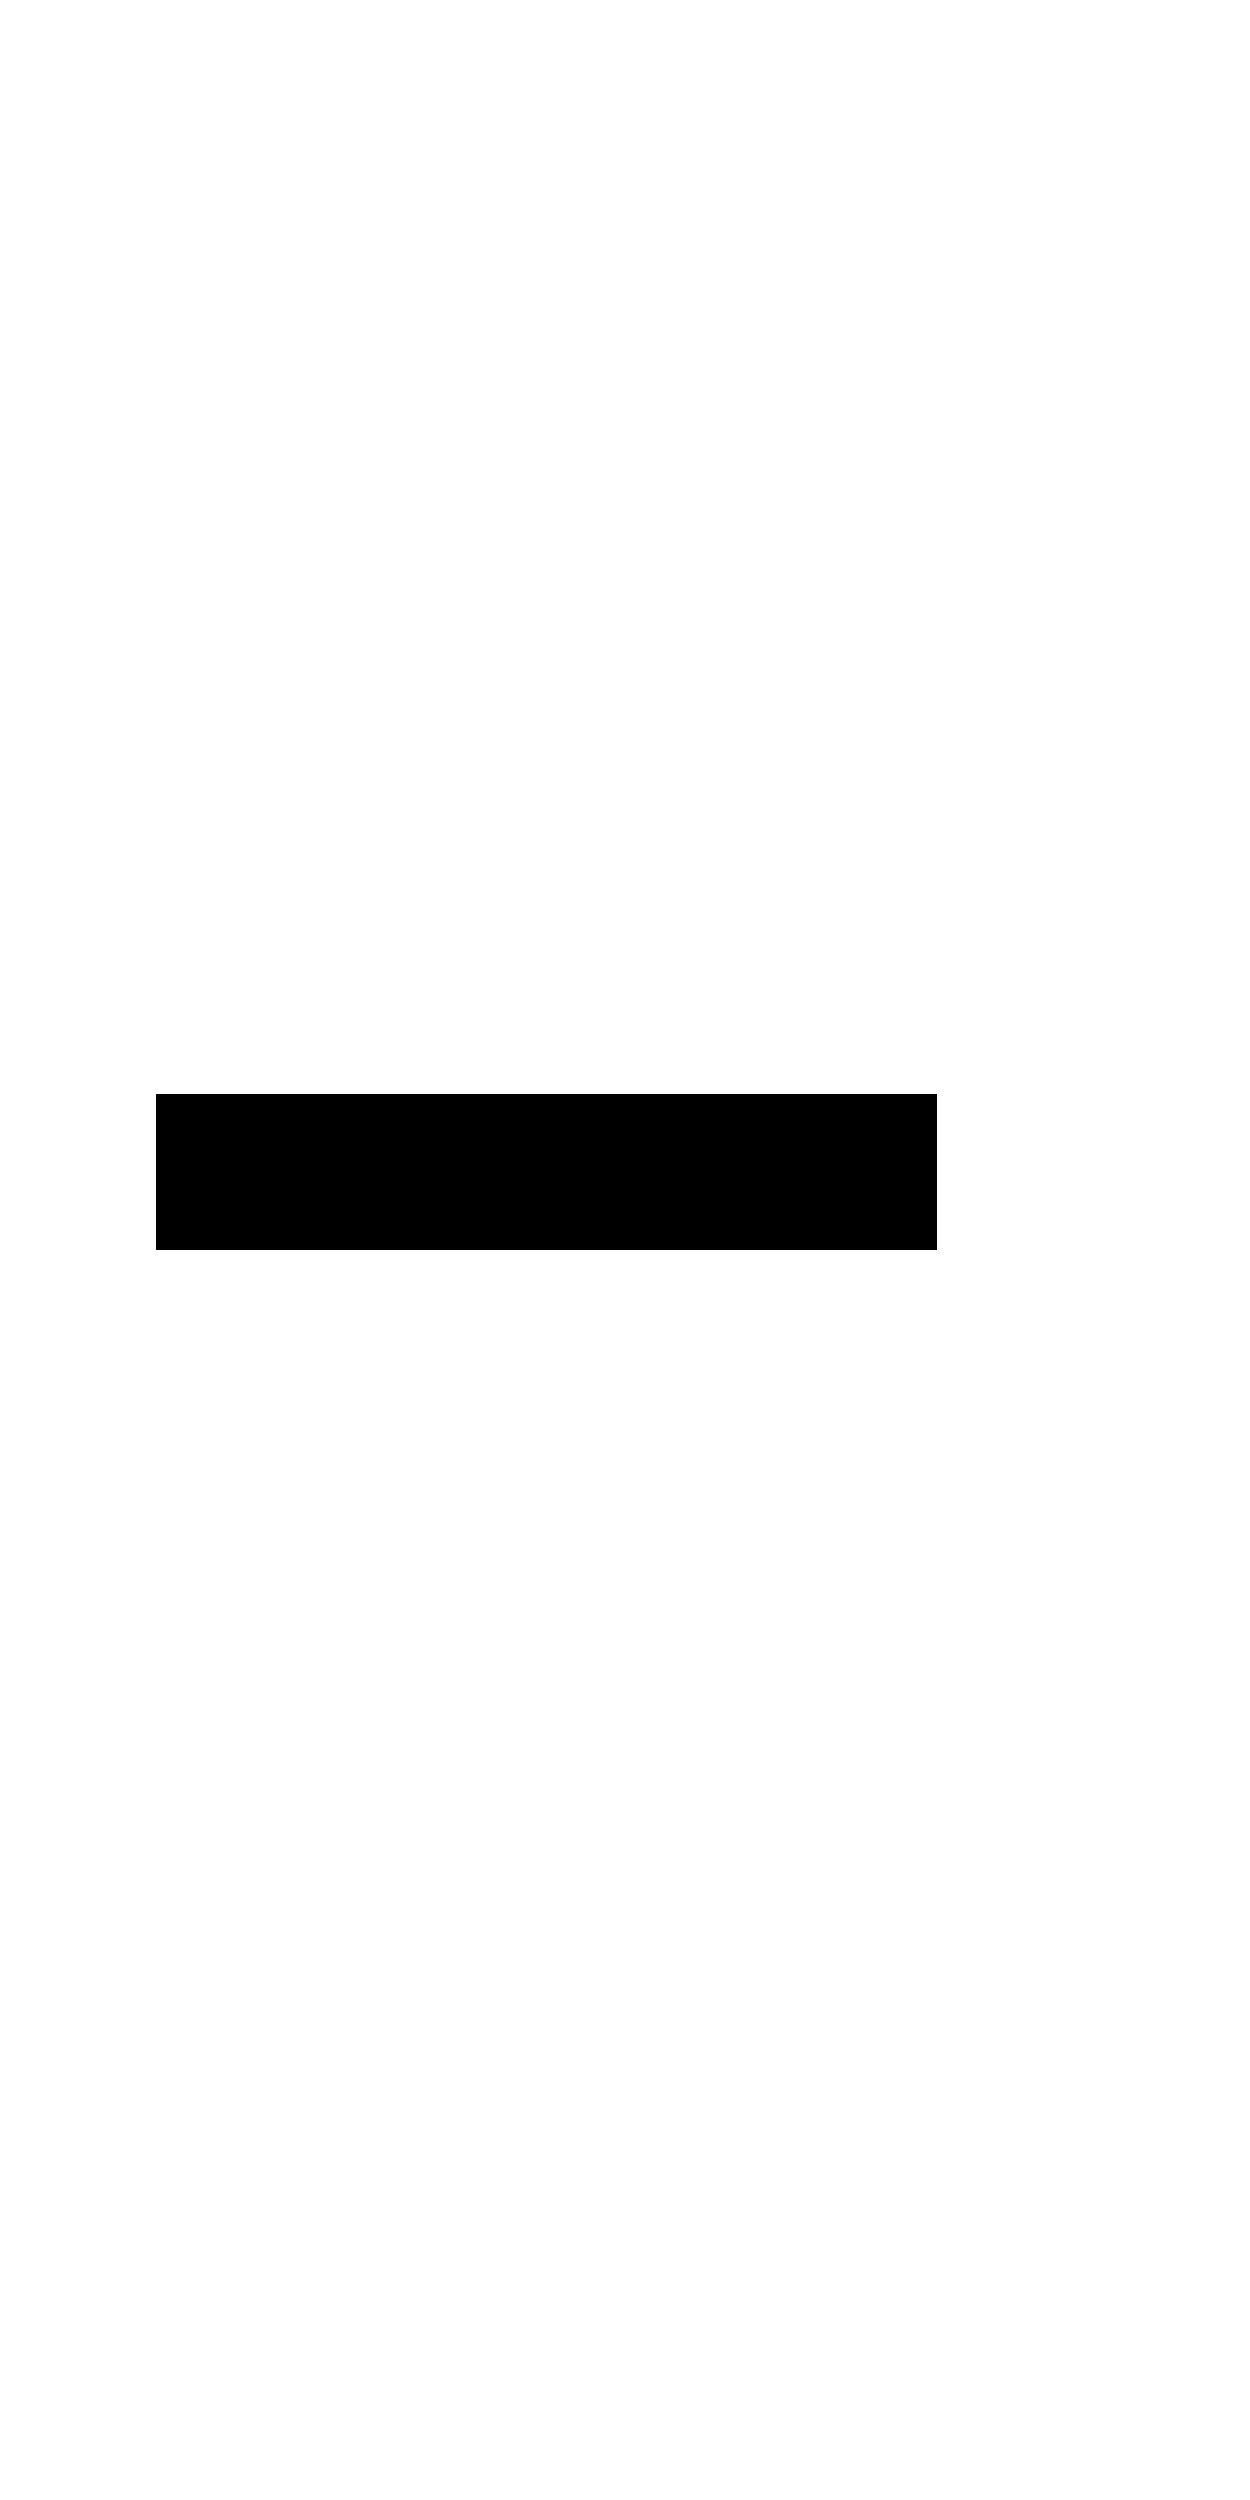
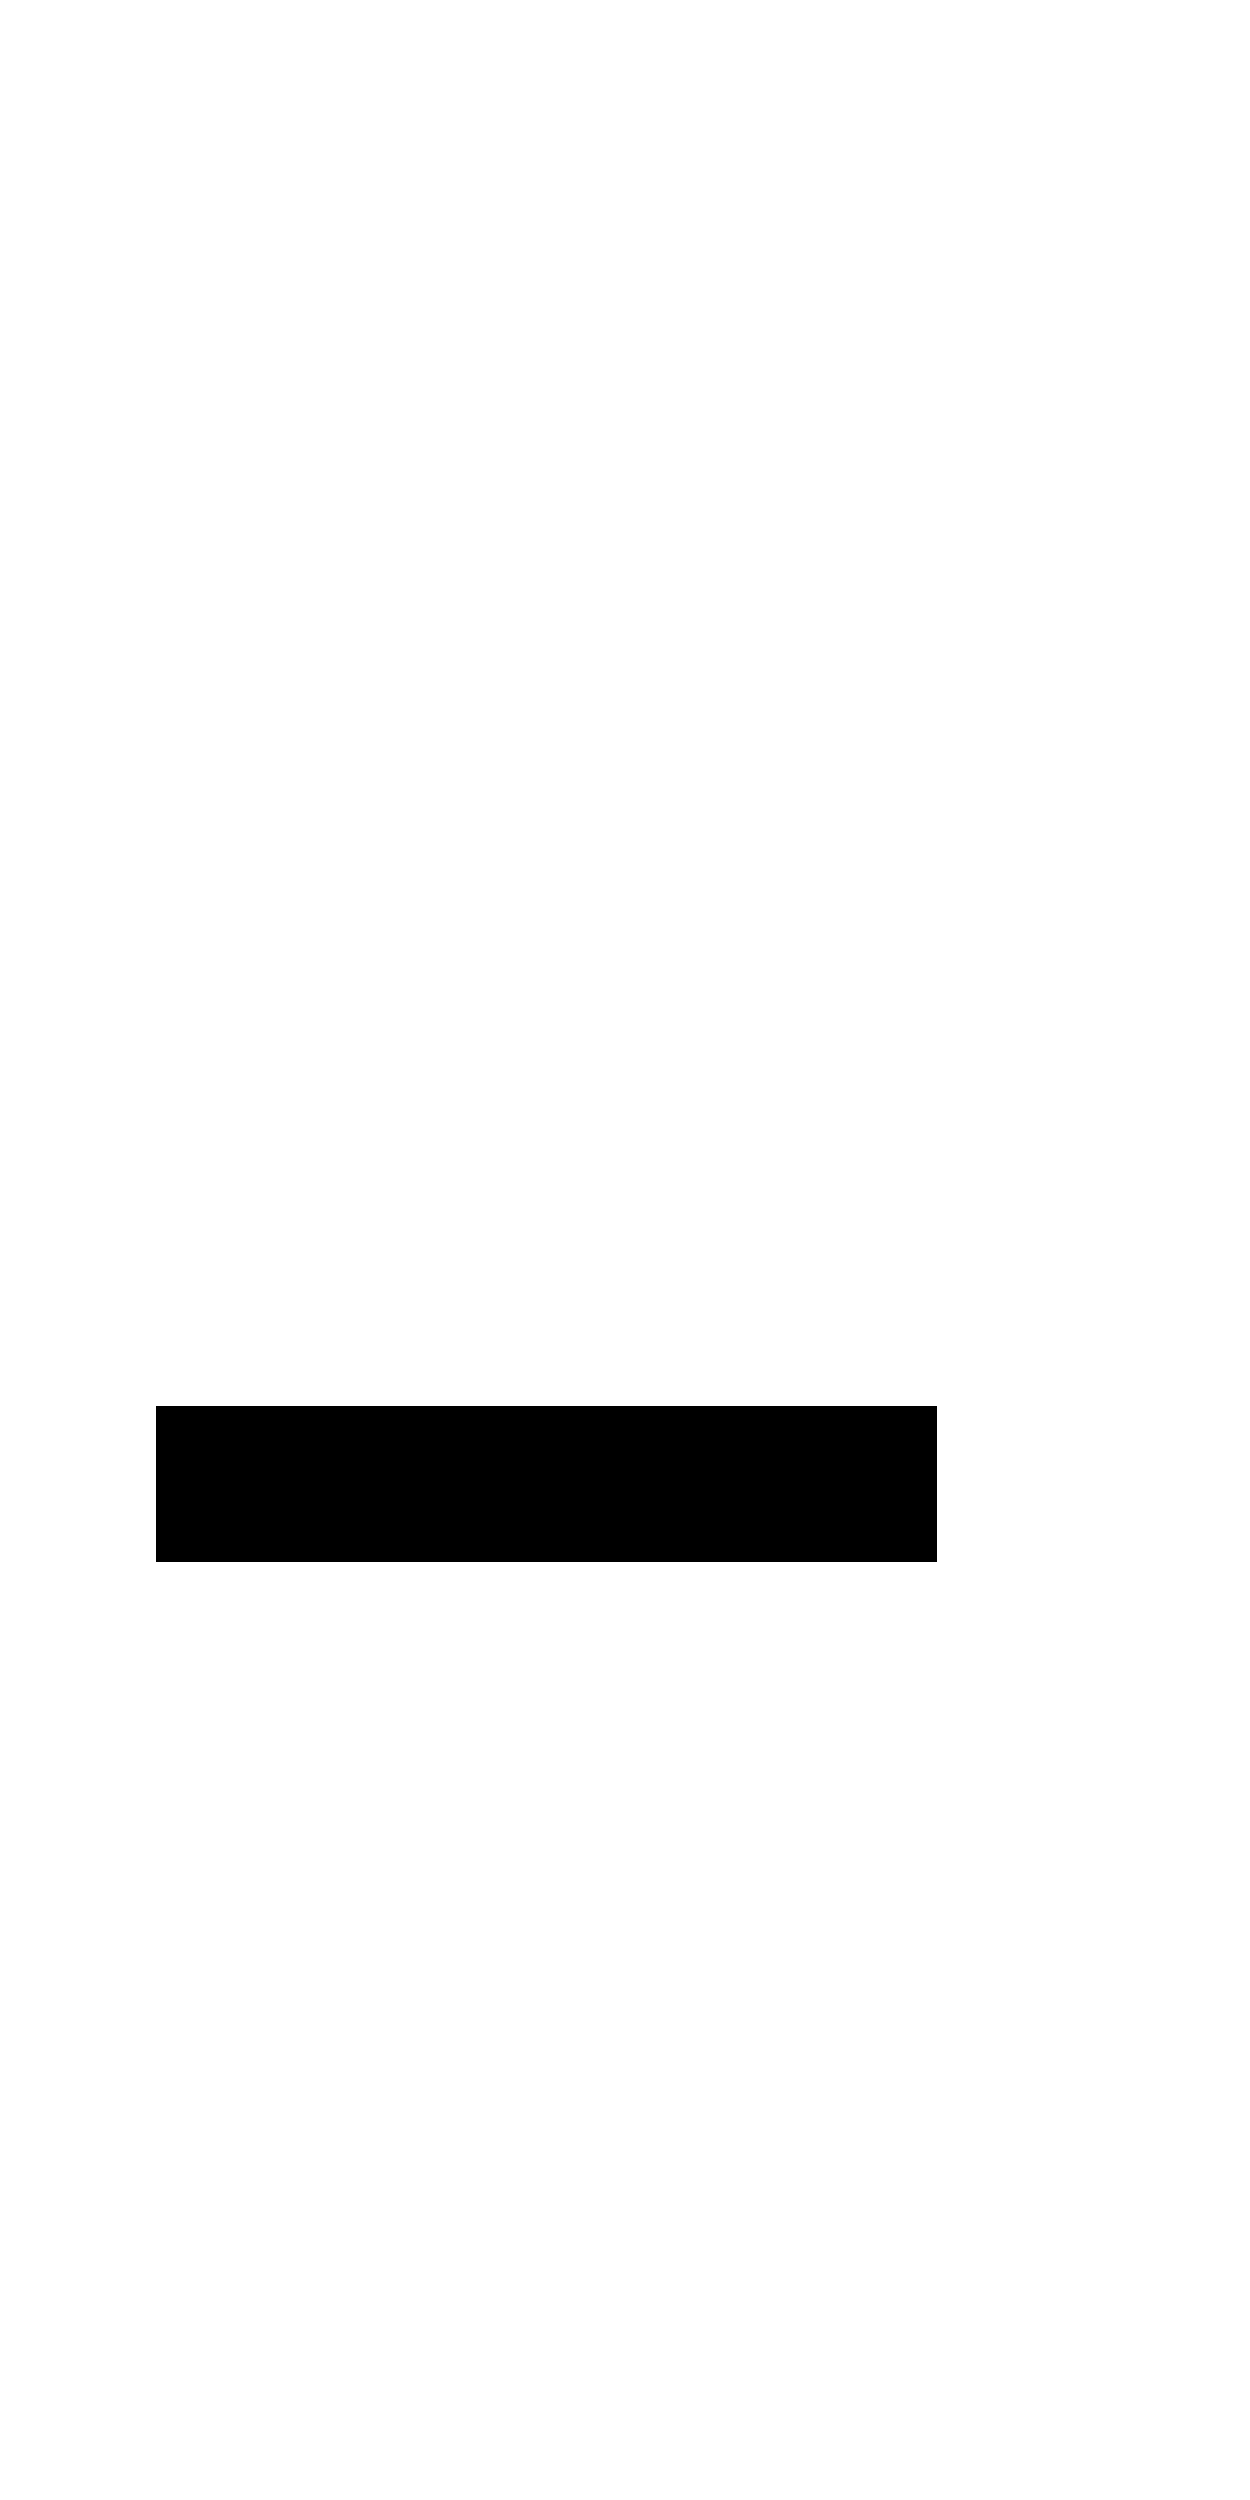
<svg xmlns="http://www.w3.org/2000/svg" baseProfile="full" height="64px" version="1.1" width="32px">
  <defs />
-   <rect fill="rgb(255,255,255)" height="4px" shape-rendering="crispEdges" width="4px" x="4px" y="24px" />
-   <rect fill="rgb(0,0,0)" height="4px" shape-rendering="crispEdges" width="4px" x="4px" y="28px" />
-   <rect fill="rgb(255,255,255)" height="4px" shape-rendering="crispEdges" width="4px" x="8px" y="24px" />
-   <rect fill="rgb(0,0,0)" height="4px" shape-rendering="crispEdges" width="4px" x="8px" y="28px" />
-   <rect fill="rgb(255,255,255)" height="4px" shape-rendering="crispEdges" width="4px" x="12px" y="24px" />
-   <rect fill="rgb(0,0,0)" height="4px" shape-rendering="crispEdges" width="4px" x="12px" y="28px" />
-   <rect fill="rgb(255,255,255)" height="4px" shape-rendering="crispEdges" width="4px" x="16px" y="24px" />
-   <rect fill="rgb(0,0,0)" height="4px" shape-rendering="crispEdges" width="4px" x="16px" y="28px" />
-   <rect fill="rgb(255,255,255)" height="4px" shape-rendering="crispEdges" width="4px" x="20px" y="24px" />
-   <rect fill="rgb(0,0,0)" height="4px" shape-rendering="crispEdges" width="4px" x="20px" y="28px" />
+   <rect fill="rgb(255,255,255)" height="4px" shape-rendering="crispEdges" width="4px" x="4px" y="32px" />
+   <rect fill="rgb(0,0,0)" height="4px" shape-rendering="crispEdges" width="4px" x="4px" y="36px" />
+   <rect fill="rgb(255,255,255)" height="4px" shape-rendering="crispEdges" width="4px" x="8px" y="32px" />
+   <rect fill="rgb(0,0,0)" height="4px" shape-rendering="crispEdges" width="4px" x="8px" y="36px" />
+   <rect fill="rgb(255,255,255)" height="4px" shape-rendering="crispEdges" width="4px" x="12px" y="32px" />
+   <rect fill="rgb(0,0,0)" height="4px" shape-rendering="crispEdges" width="4px" x="12px" y="36px" />
+   <rect fill="rgb(255,255,255)" height="4px" shape-rendering="crispEdges" width="4px" x="16px" y="32px" />
+   <rect fill="rgb(0,0,0)" height="4px" shape-rendering="crispEdges" width="4px" x="16px" y="36px" />
+   <rect fill="rgb(255,255,255)" height="4px" shape-rendering="crispEdges" width="4px" x="20px" y="32px" />
+   <rect fill="rgb(0,0,0)" height="4px" shape-rendering="crispEdges" width="4px" x="20px" y="36px" />
</svg>
